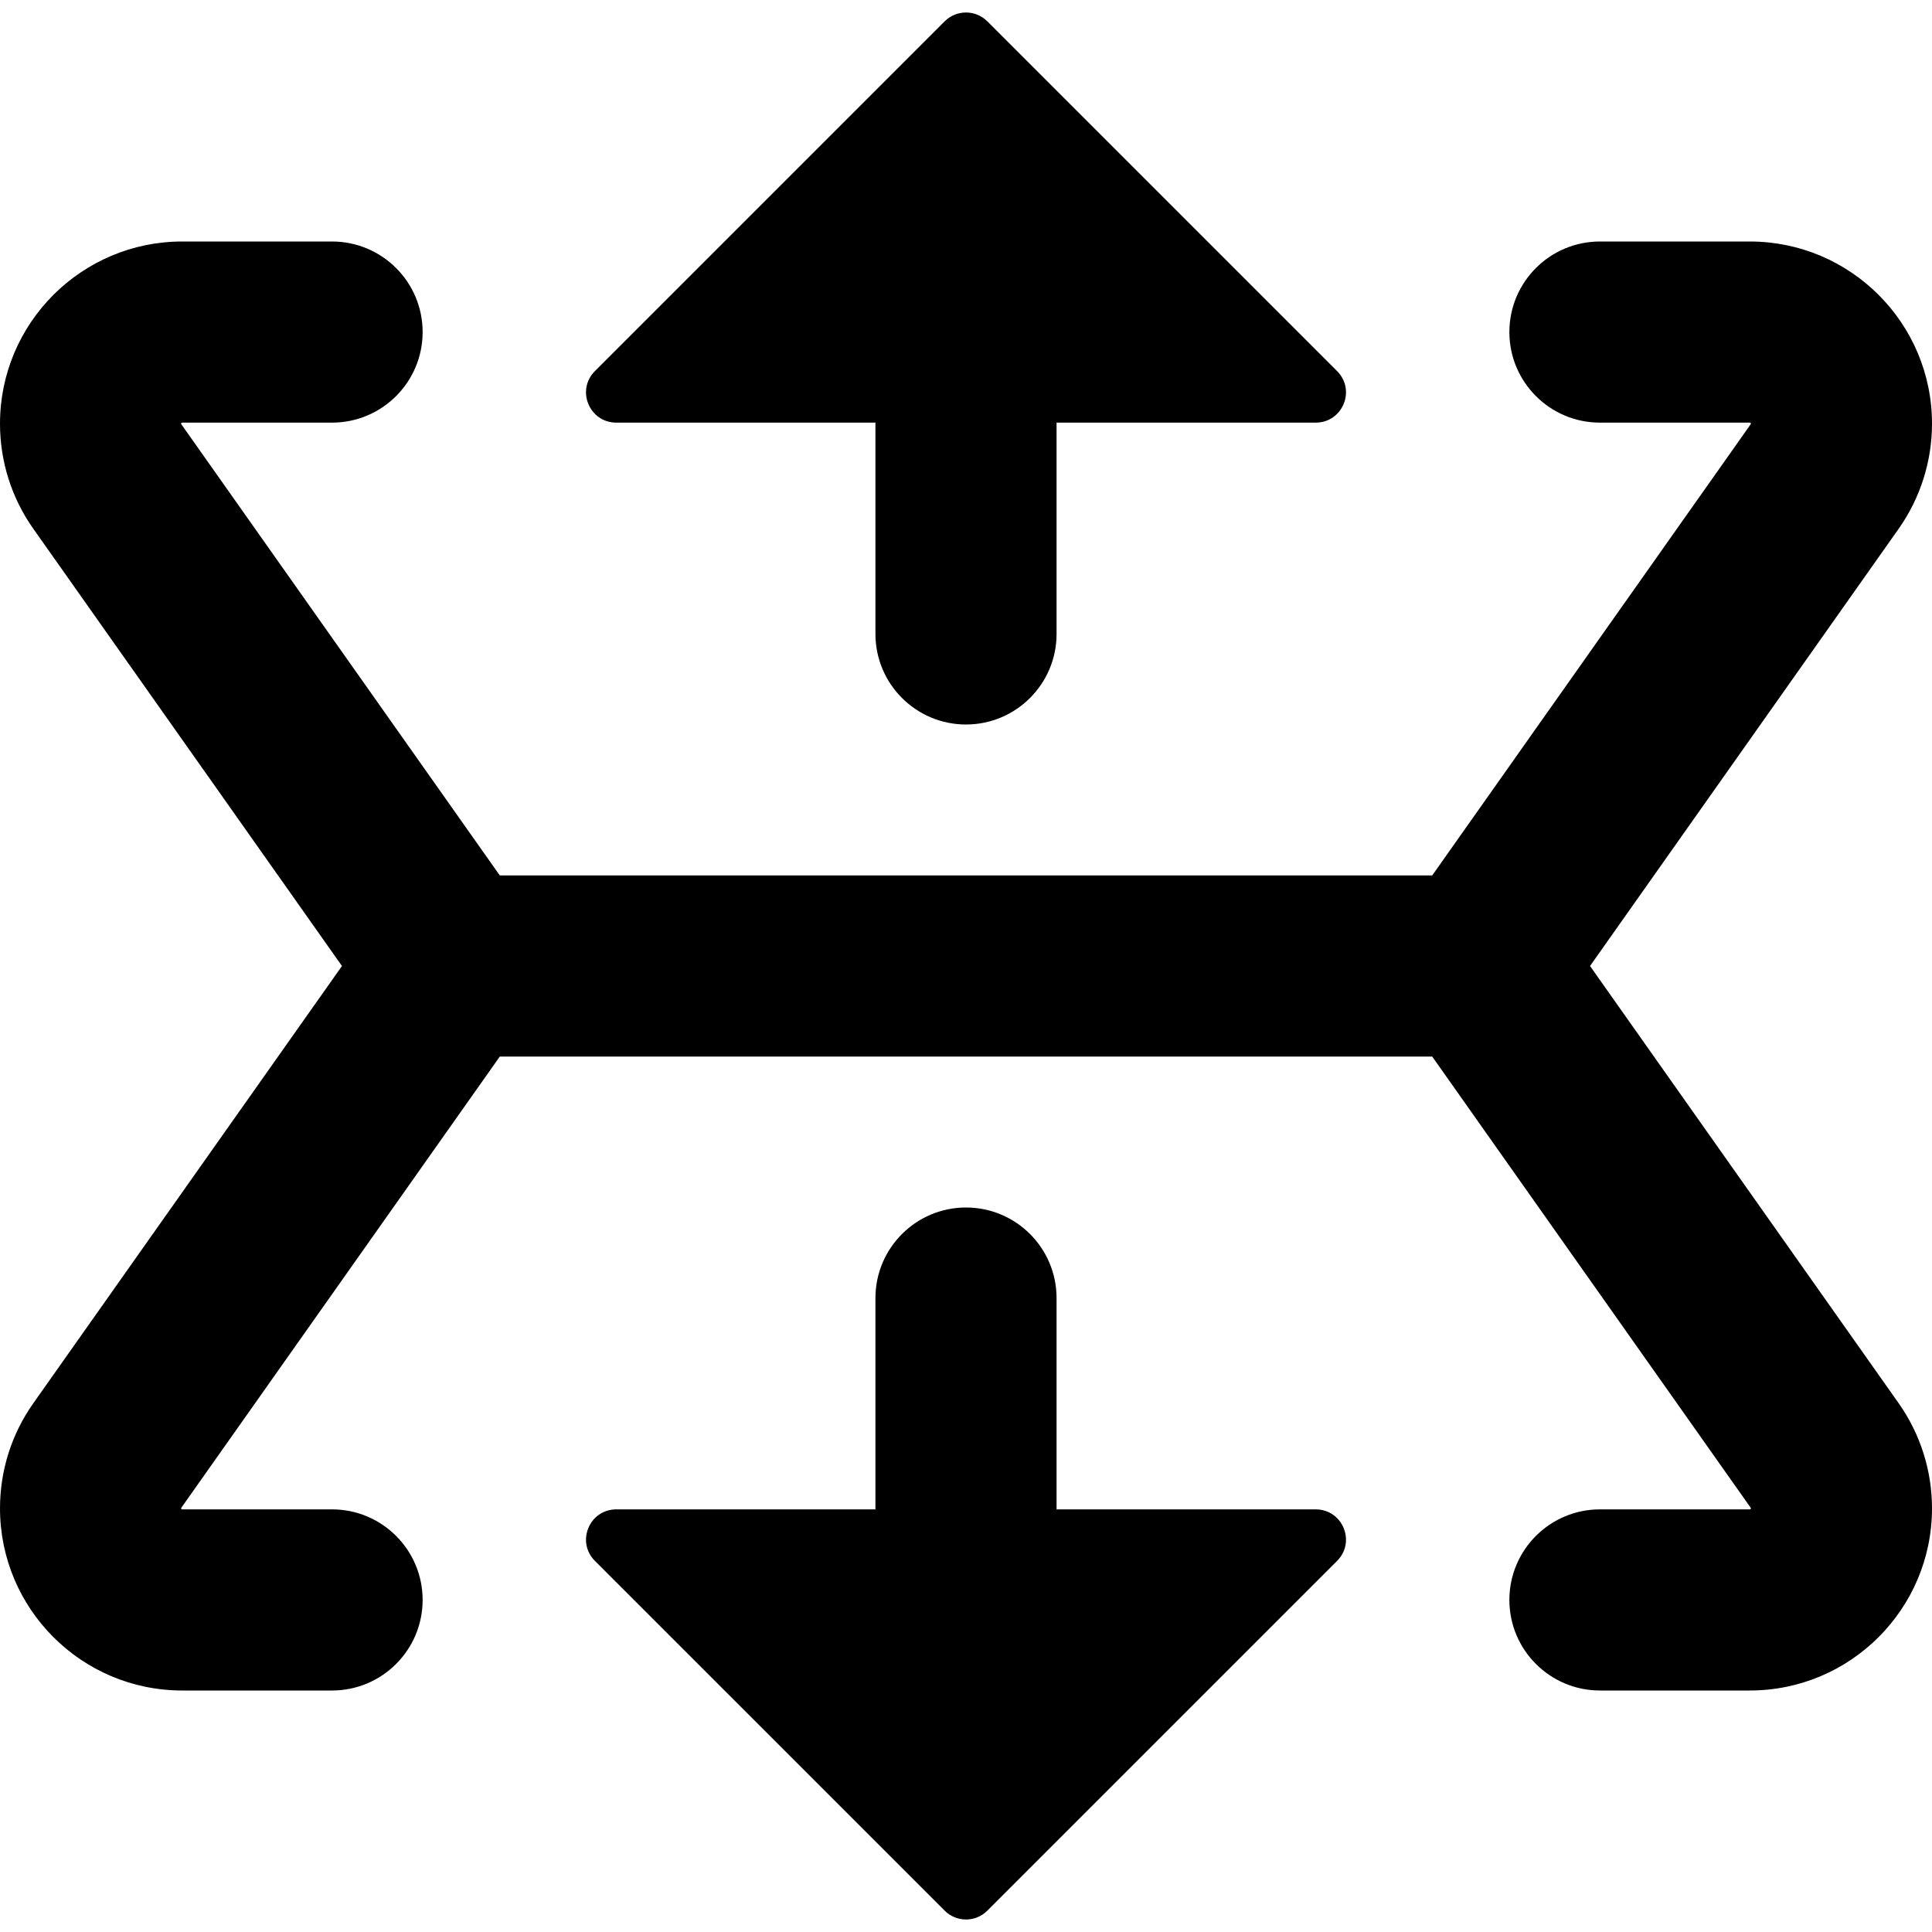
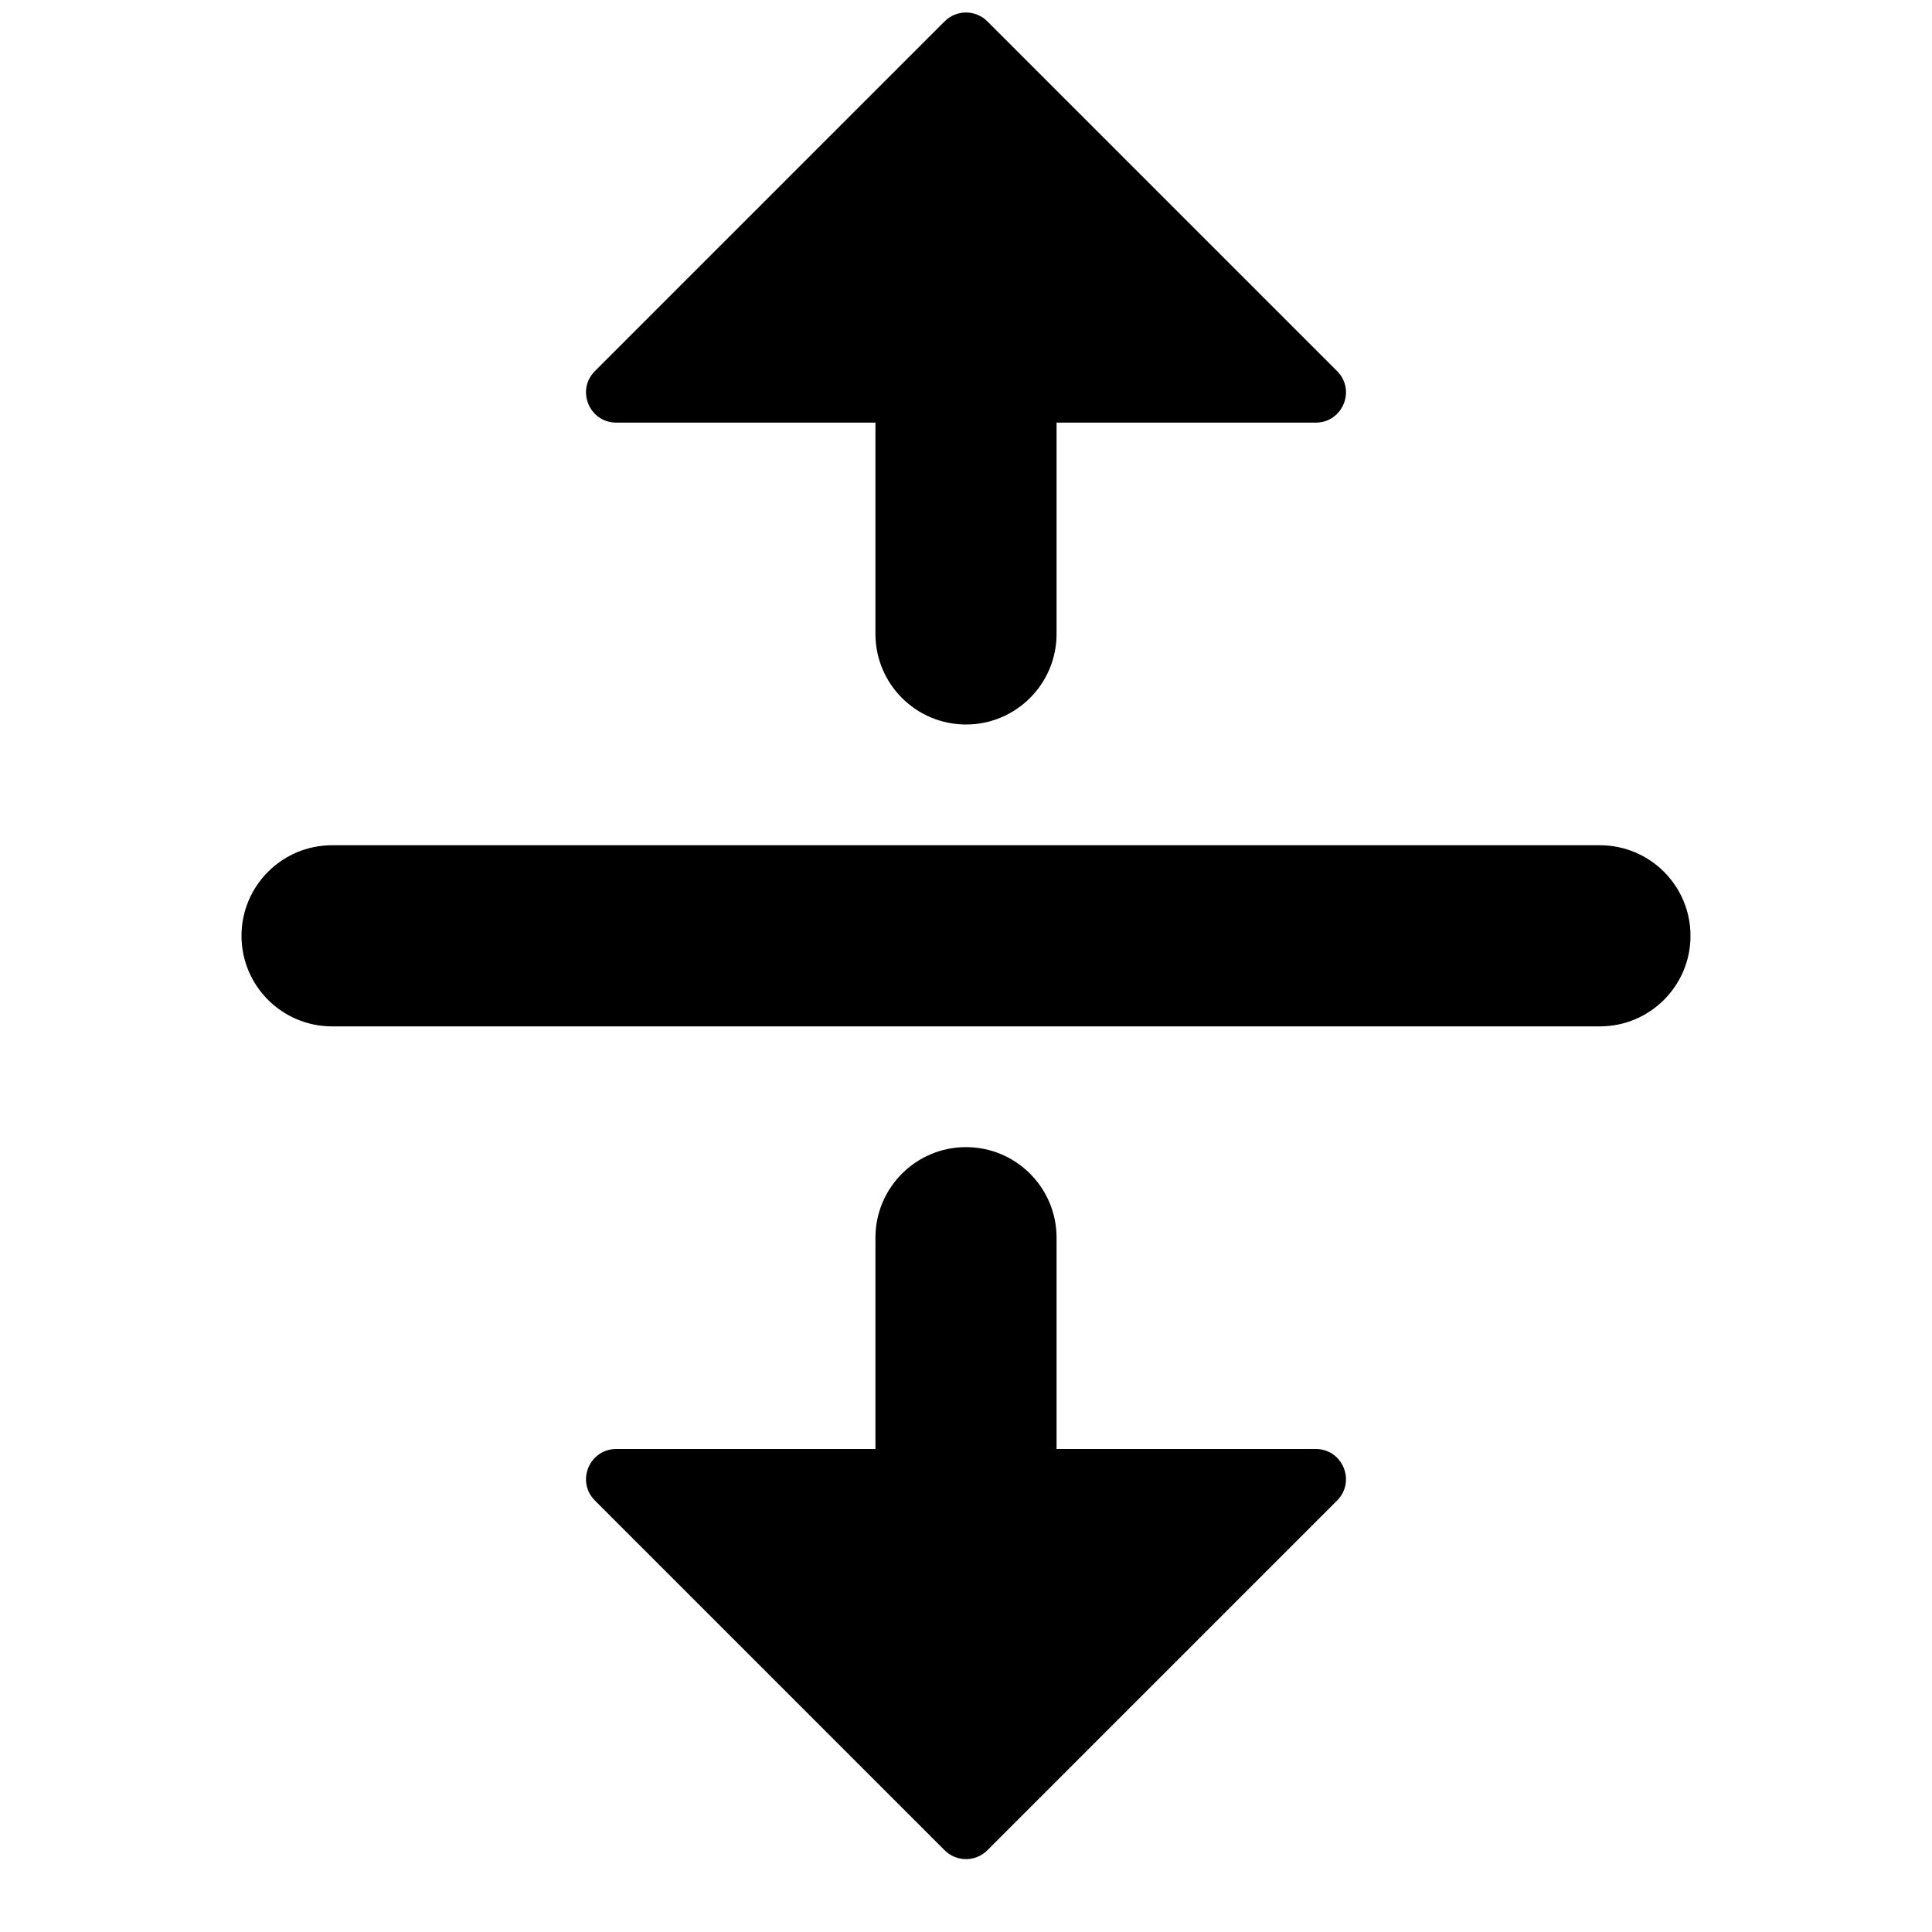
<svg xmlns="http://www.w3.org/2000/svg" width="16" height="16" viewBox="0 0 16 16">
-   <path fill-rule="evenodd" clip-rule="evenodd" d="M11.073 3.073L8.177 0.177C8.079 0.079 7.921 0.079 7.823 0.177L4.927 3.073C4.769 3.231 4.881 3.5 5.104 3.5H7.25V5.25C7.25 5.664 7.586 6 8 6C8.414 6 8.75 5.664 8.75 5.25V3.5H10.896C11.119 3.5 11.231 3.231 11.073 3.073ZM4.927 12.927L7.823 15.823C7.921 15.921 8.079 15.921 8.177 15.823L11.073 12.927C11.231 12.769 11.119 12.5 10.896 12.5H8.75V10.75C8.75 10.336 8.414 10 8 10C7.586 10 7.25 10.336 7.25 10.75V12.5H5.104C4.881 12.5 4.769 12.769 4.927 12.927ZM1.5 3.509C1.5 3.507 1.5 3.507 1.5 3.506L1.5 3.506C1.501 3.505 1.501 3.504 1.503 3.503C1.504 3.501 1.505 3.501 1.506 3.5L1.506 3.5C1.507 3.5 1.507 3.5 1.509 3.5H2.75C3.164 3.5 3.5 3.164 3.5 2.75C3.5 2.336 3.164 2 2.75 2H1.509C0.676 2 0 2.676 0 3.509C0 3.821 0.096 4.125 0.276 4.379L2.832 8L0.276 11.621C0.096 11.875 0 12.179 0 12.491C0 13.324 0.676 14 1.509 14H2.75C3.164 14 3.5 13.664 3.5 13.25C3.5 12.836 3.164 12.5 2.75 12.5H1.509C1.507 12.5 1.507 12.5 1.506 12.5L1.506 12.499C1.505 12.499 1.504 12.499 1.503 12.497C1.501 12.496 1.501 12.495 1.5 12.494L1.5 12.493C1.5 12.493 1.5 12.492 1.5 12.491C1.5 12.489 1.501 12.487 1.502 12.486L4.139 8.75H11.861L14.498 12.486C14.499 12.487 14.5 12.489 14.5 12.491L14.5 12.493L14.5 12.493L14.5 12.494C14.499 12.495 14.499 12.496 14.497 12.497C14.496 12.499 14.495 12.499 14.494 12.499L14.493 12.5L14.492 12.5L14.491 12.5H13.25C12.836 12.5 12.5 12.836 12.5 13.25C12.5 13.664 12.836 14 13.25 14H14.491C15.324 14 16 13.324 16 12.491C16 12.179 15.903 11.875 15.724 11.621L13.168 8L15.724 4.379C15.903 4.125 16 3.821 16 3.509C16 2.676 15.324 2 14.491 2H13.25C12.836 2 12.5 2.336 12.5 2.75C12.5 3.164 12.836 3.5 13.25 3.5H14.491C14.492 3.5 14.493 3.5 14.493 3.5L14.494 3.5L14.495 3.501C14.495 3.501 14.496 3.502 14.497 3.503L14.499 3.504L14.5 3.506L14.5 3.506C14.5 3.507 14.5 3.507 14.5 3.509C14.5 3.511 14.499 3.513 14.498 3.514L11.861 7.25H4.139L1.502 3.514C1.501 3.513 1.5 3.511 1.5 3.509Z" />
+   <path fill-rule="evenodd" clip-rule="evenodd" d="M8.177 0.177L11.073 3.073C11.231 3.231 11.119 3.5 10.896 3.5H8.75V5.25C8.75 5.664 8.414 6 8 6C7.586 6 7.25 5.664 7.25 5.25V3.5H5.104C4.881 3.5 4.769 3.231 4.927 3.073L7.823 0.177C7.921 0.079 8.079 0.079 8.177 0.177ZM8.75 10.25C8.75 9.836 8.414 9.5 8 9.5C7.586 9.5 7.25 9.836 7.25 10.25V12H5.104C4.881 12 4.769 12.269 4.927 12.427L7.823 15.323C7.921 15.421 8.079 15.421 8.177 15.323L11.073 12.427C11.231 12.269 11.119 12 10.896 12H8.75V10.25ZM2.75 7C2.336 7 2 7.336 2 7.75C2 8.164 2.336 8.5 2.75 8.5H13.25C13.664 8.5 14 8.164 14 7.75C14 7.336 13.664 7 13.25 7H2.75Z" />
</svg>
